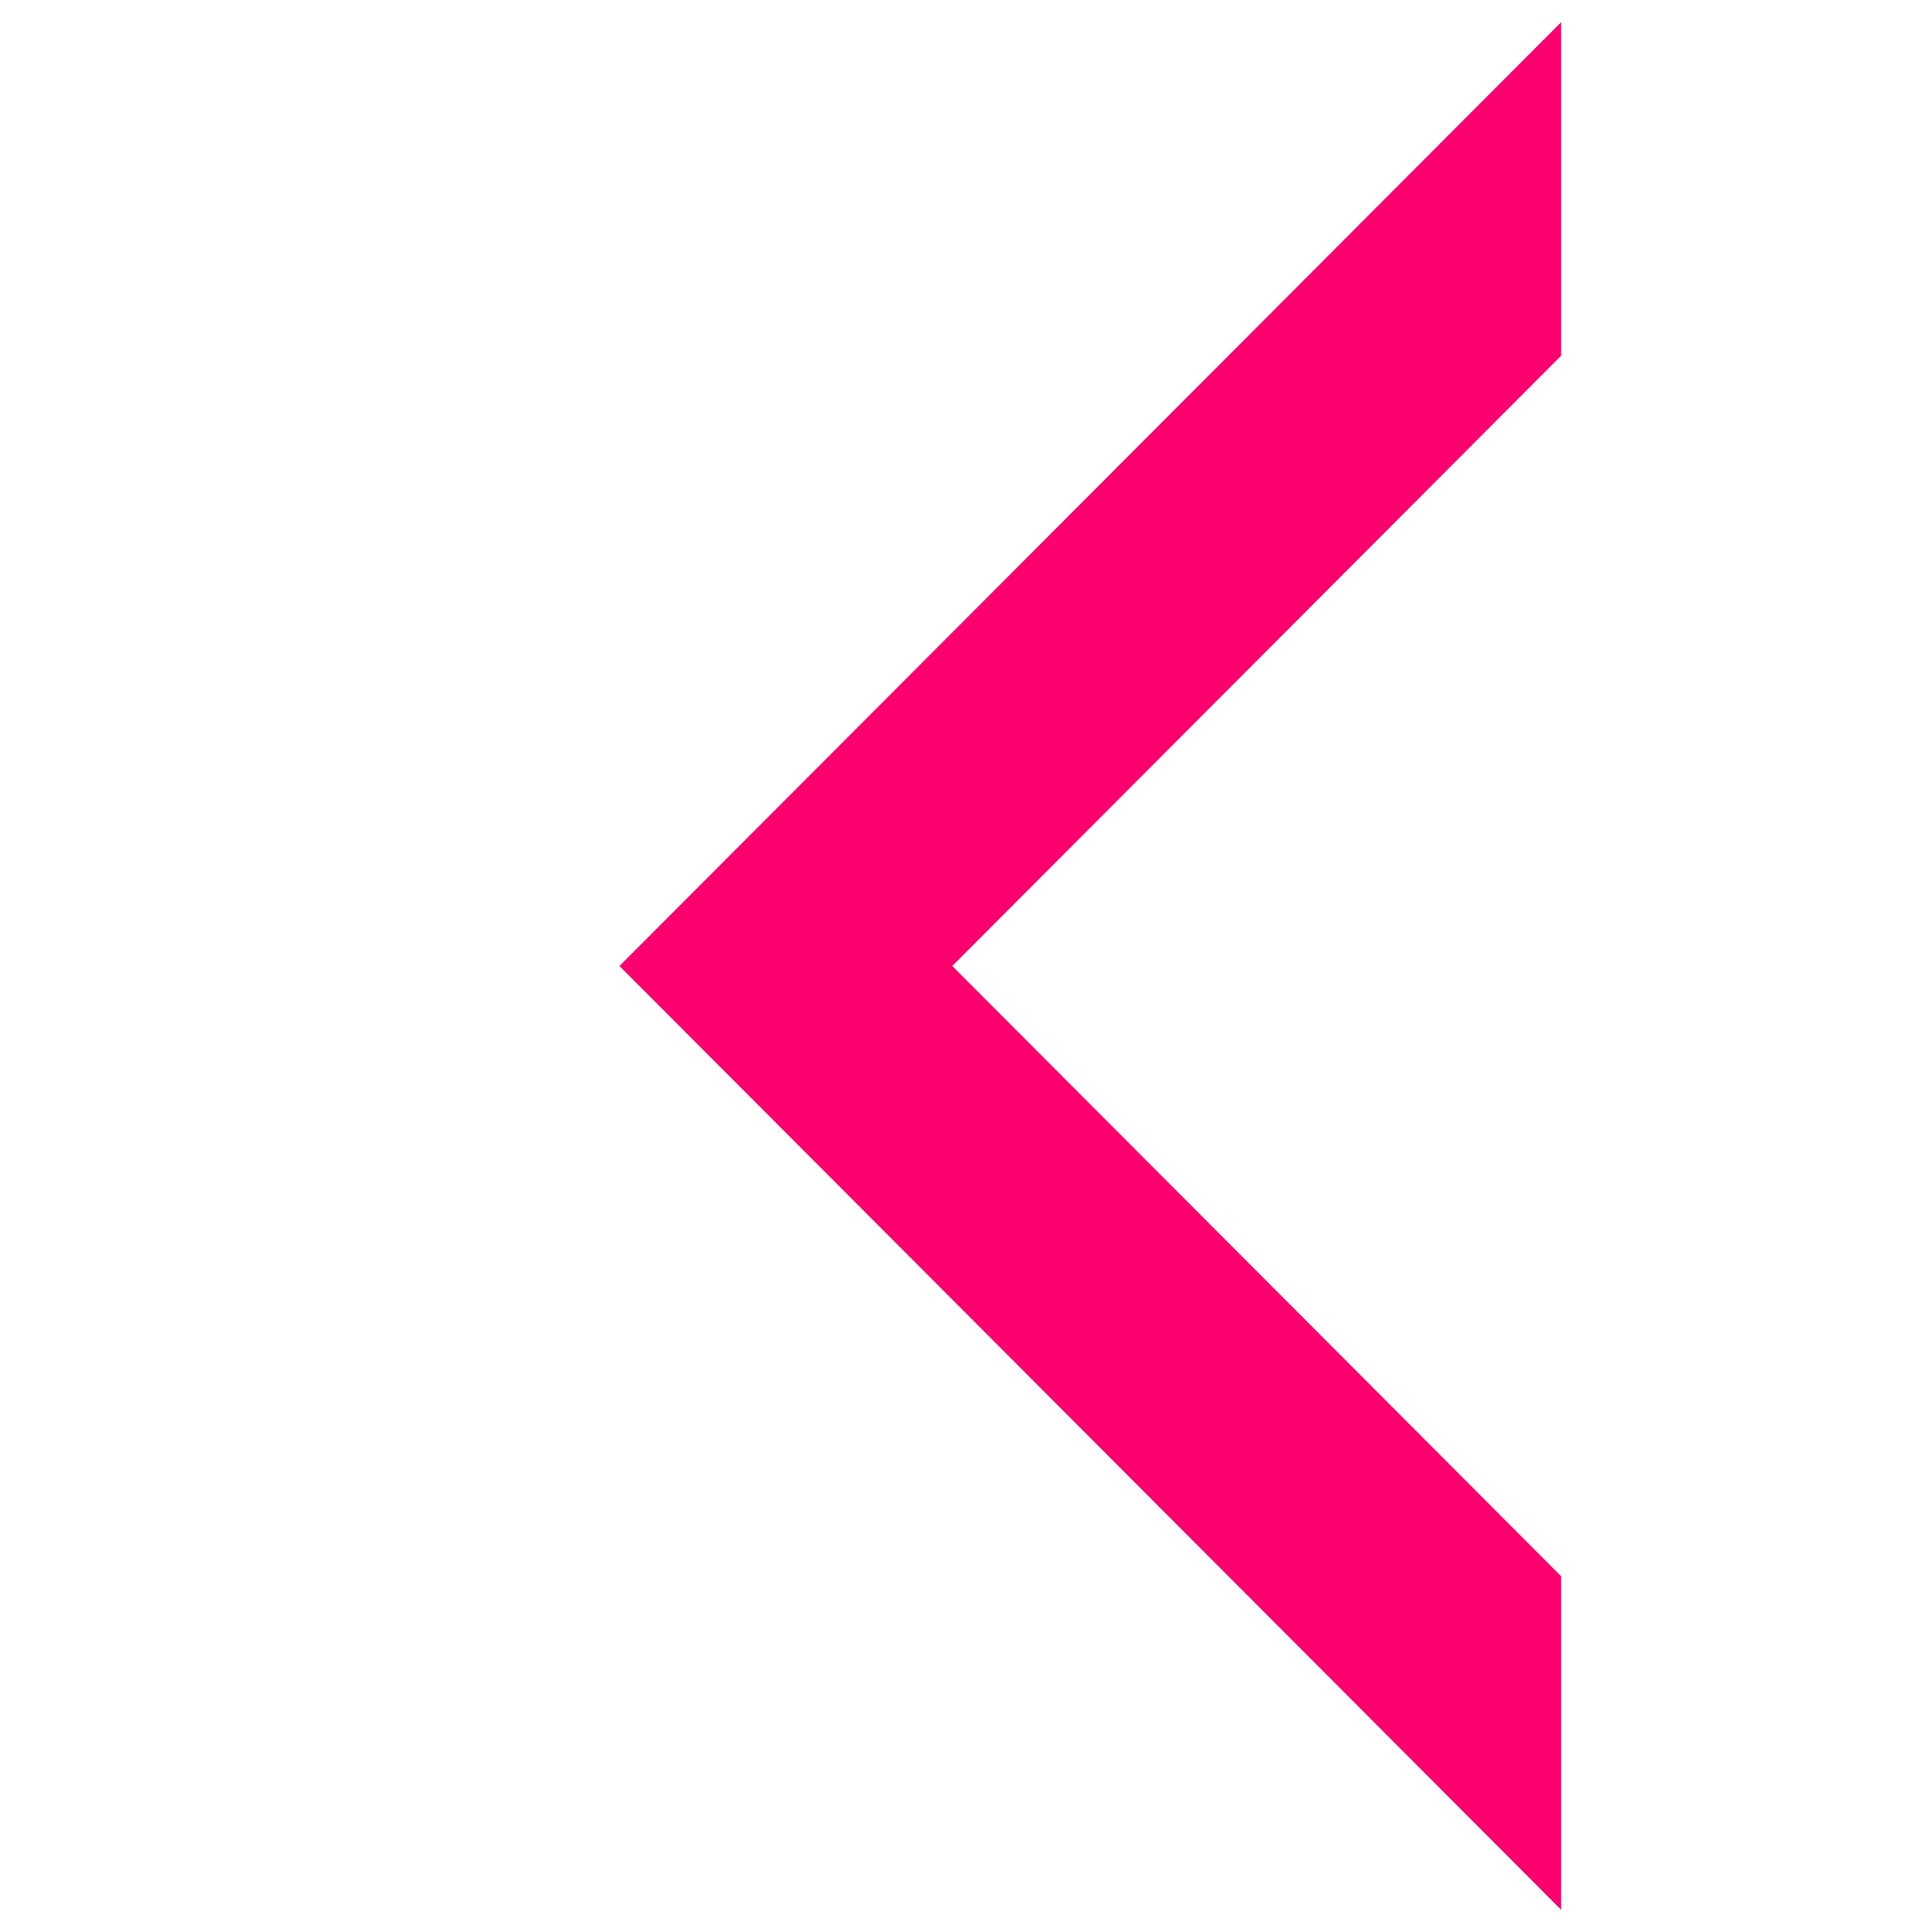
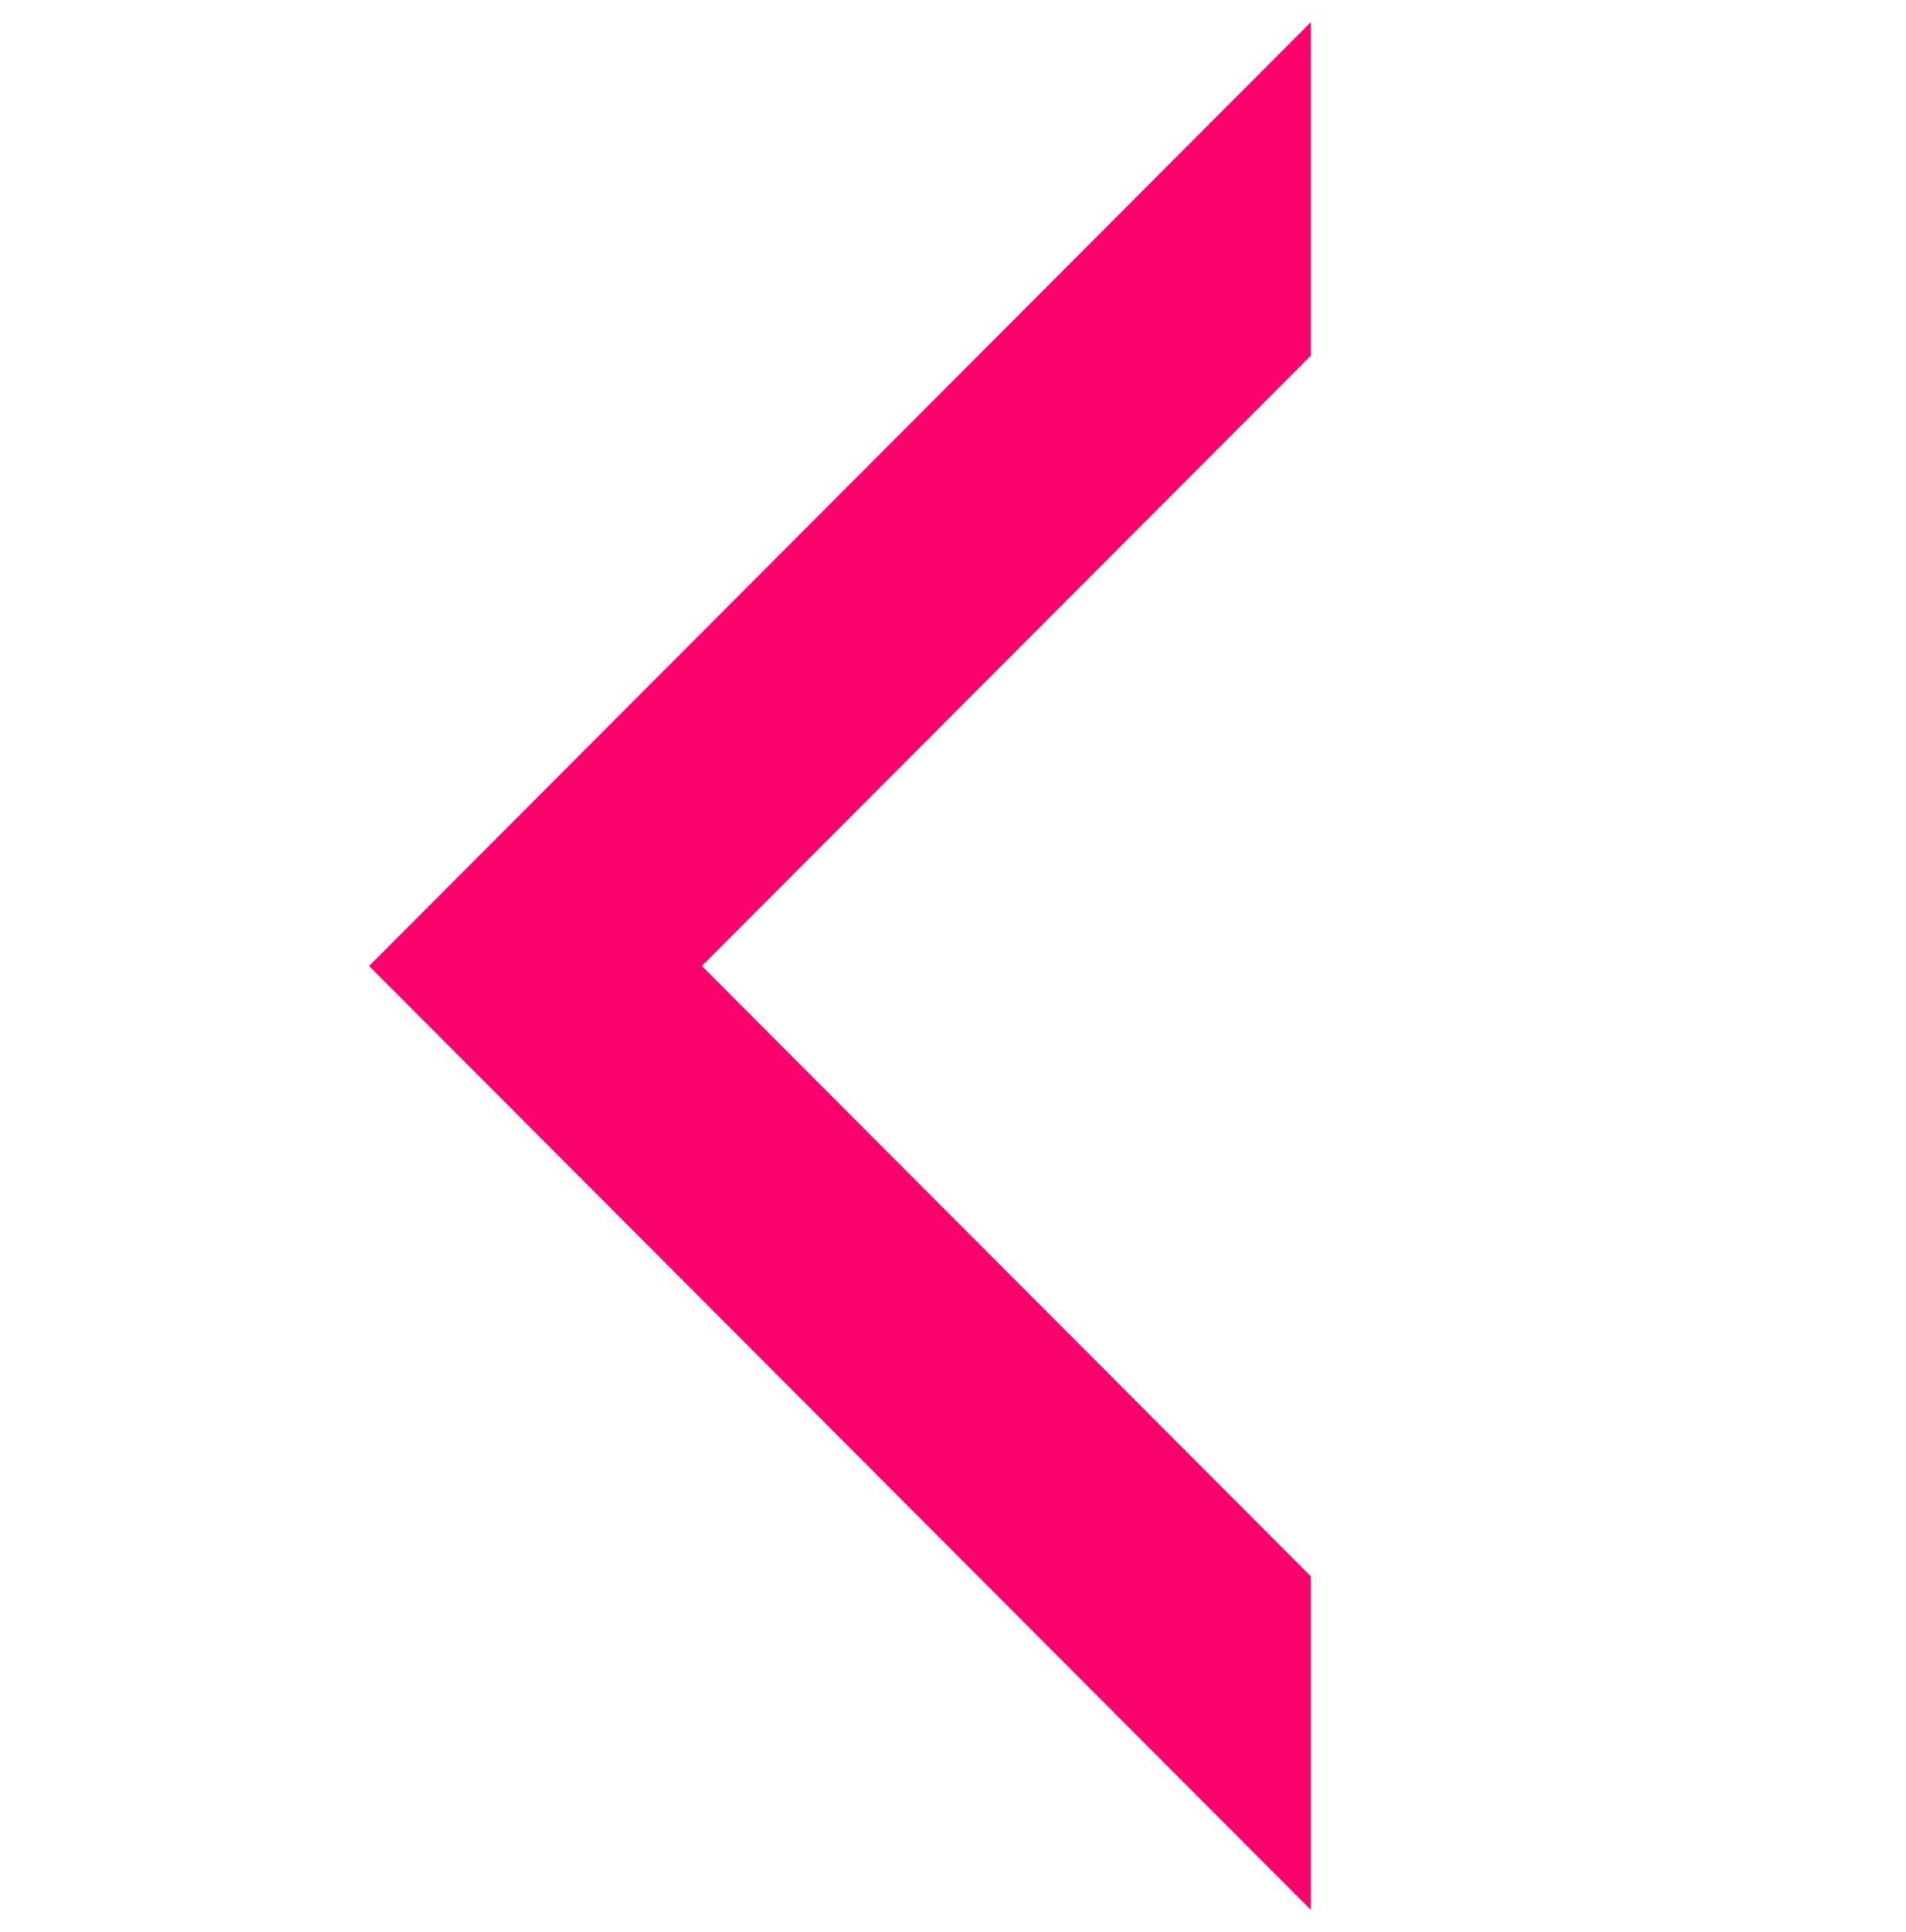
<svg xmlns="http://www.w3.org/2000/svg" version="1.1" width="138.481" height="140.371">
-   <g id="selection" transform="matrix(1,0,0,1,-187.248,-681.824)">
-     <path id="dp_path001" fill="none" fill-rule="evenodd" stroke="none" stroke-width="1.333" d="M 187.915,683.435 L 325.061,683.435 L 325.061,820.583 L 187.915,820.583 Z " />
-     <path id="dp_path002" fill="#fb016e" fill-rule="evenodd" stroke="none" stroke-width="1.333" d="M 300.708,796.352 L 256.453,752.009 L 300.708,707.667 L 300.708,683.435 L 232.269,752.009 L 300.708,820.583 Z " />
+   <g id="dp_group001" transform="matrix(1,0,0,1,-187.248,-681.824)">
+     <path id="dp_path002" fill="none" fill-rule="evenodd" stroke="none" stroke-width="1.333" d="M 187.915,683.435 L 325.061,683.435 L 325.061,820.583 L 187.915,820.583 Z " />
+     <path id="dp_path003" fill="#fb016e" fill-rule="evenodd" stroke="none" stroke-width="1.333" d="M 282.512,796.352 L 238.257,752.009 L 282.512,707.667 L 282.512,683.435 L 214.073,752.009 L 282.512,820.583 Z " />
  </g>
</svg>
